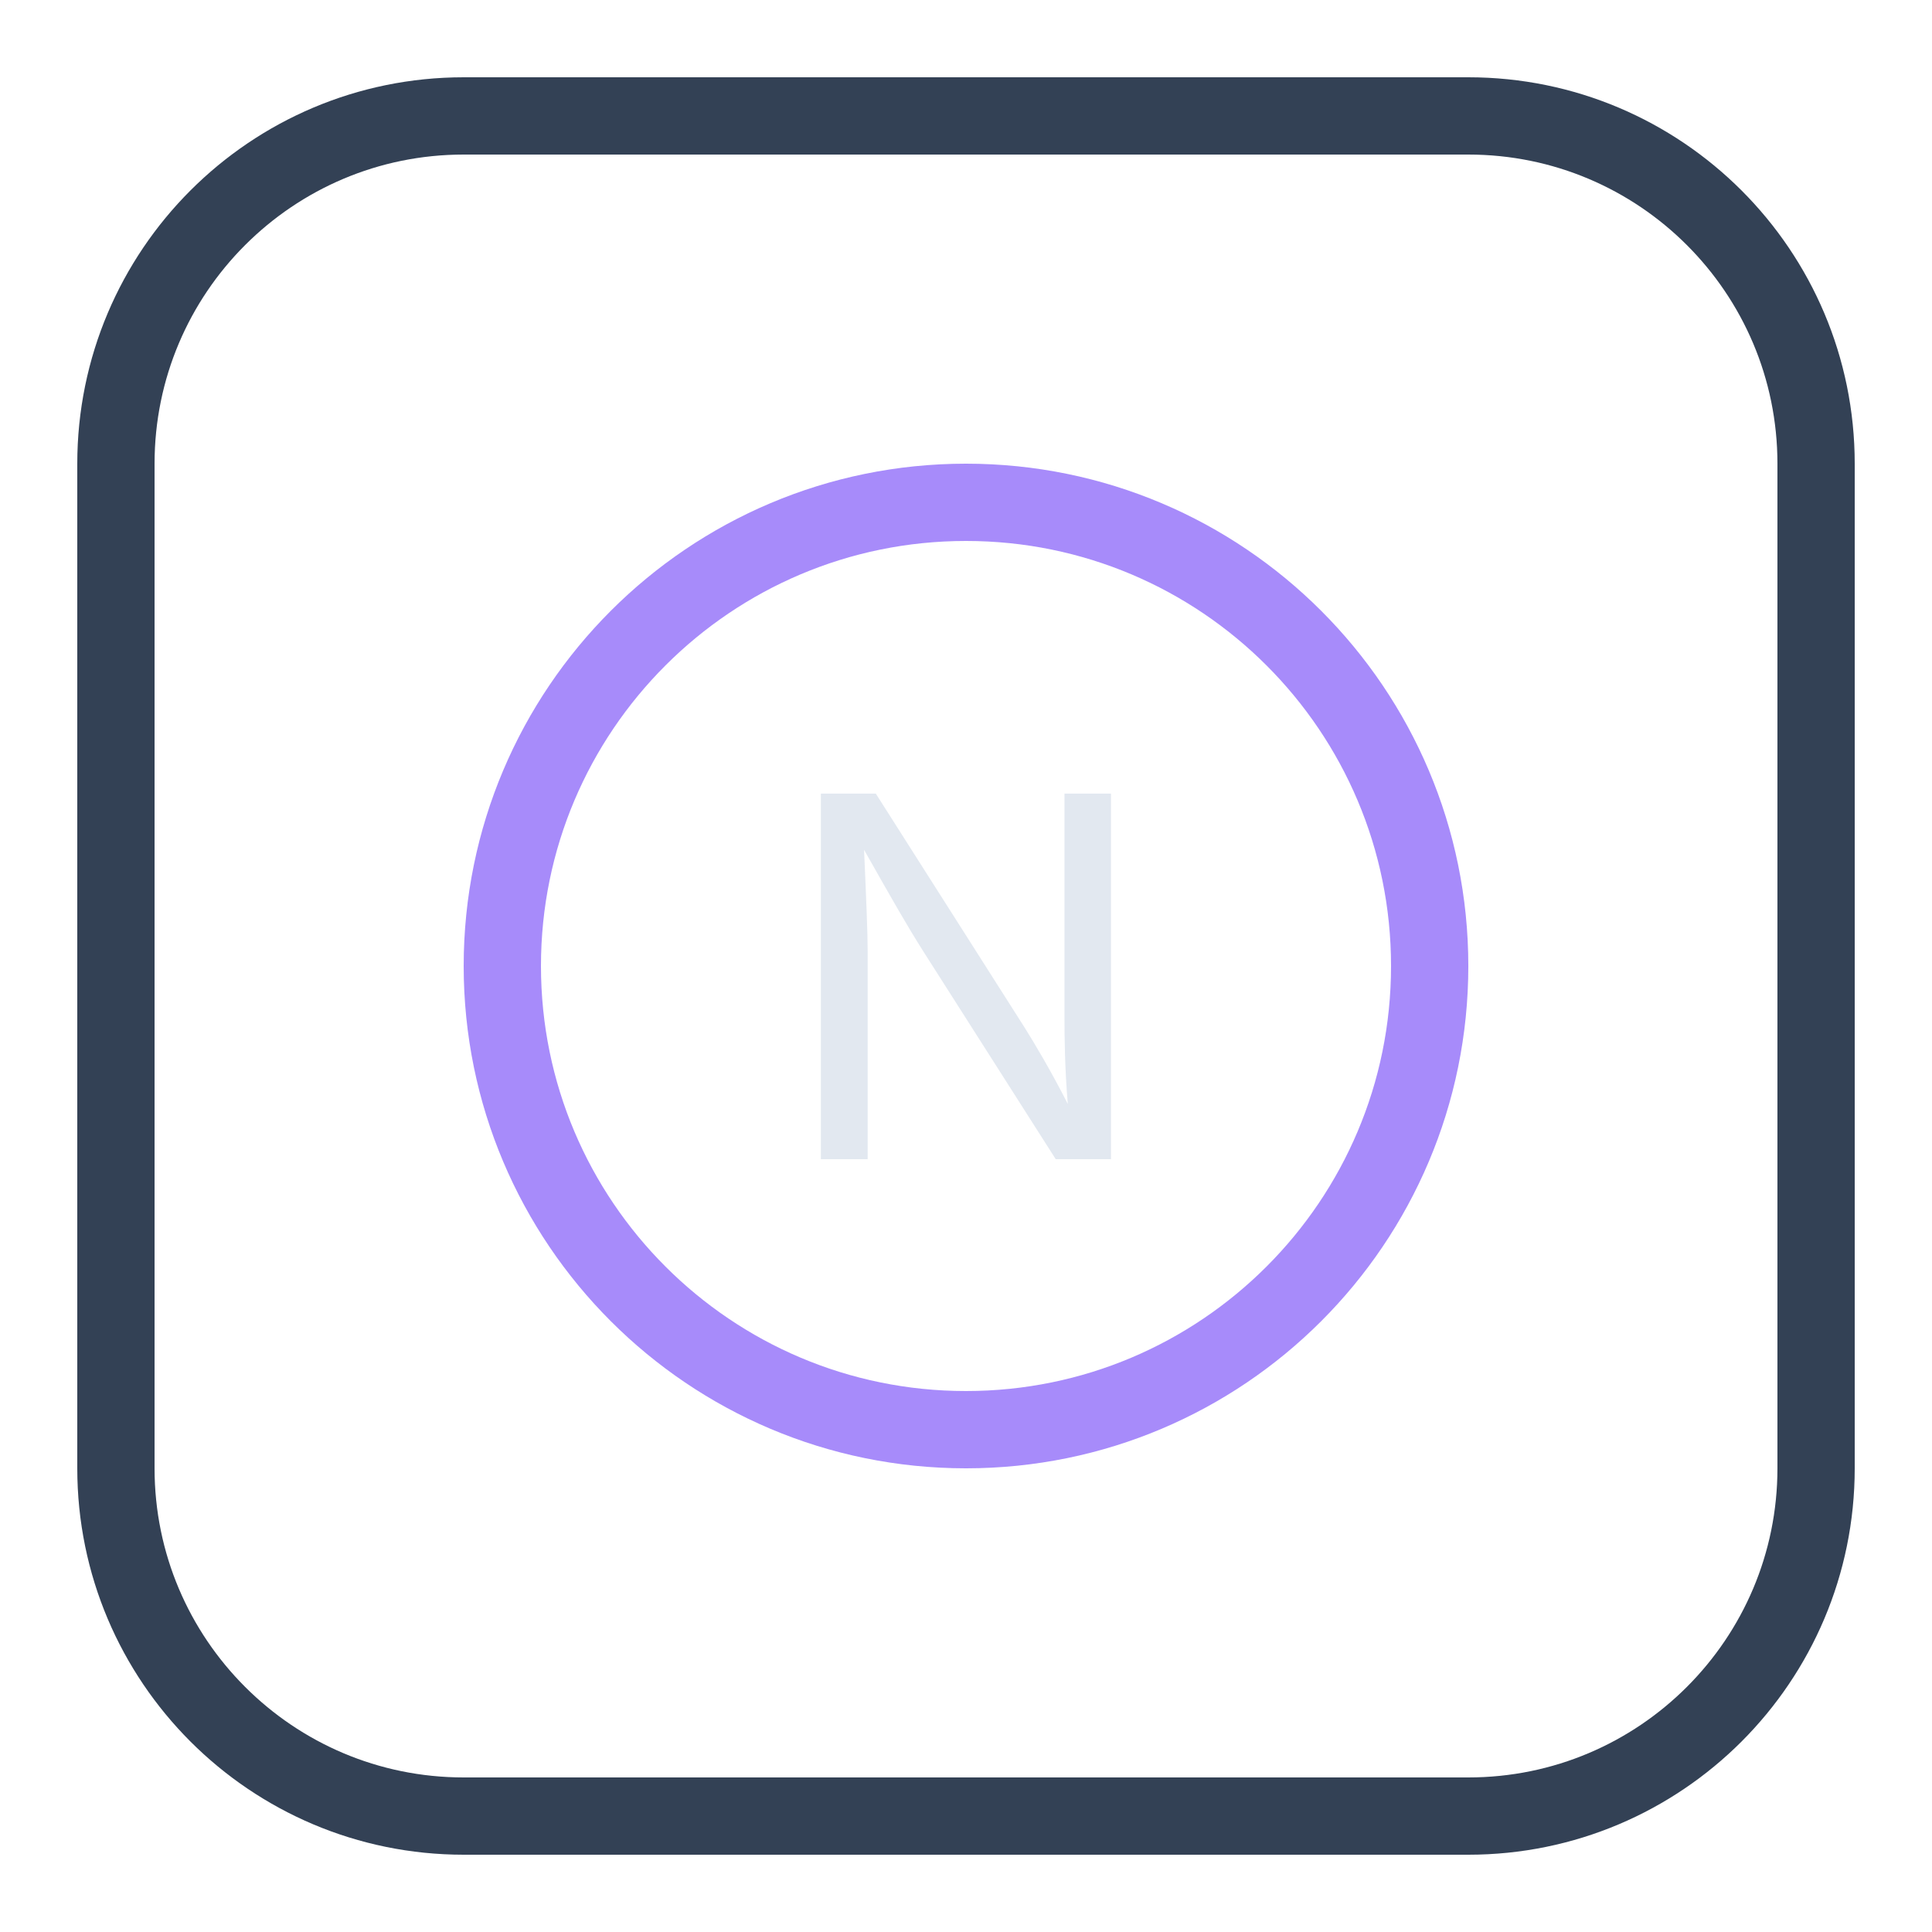
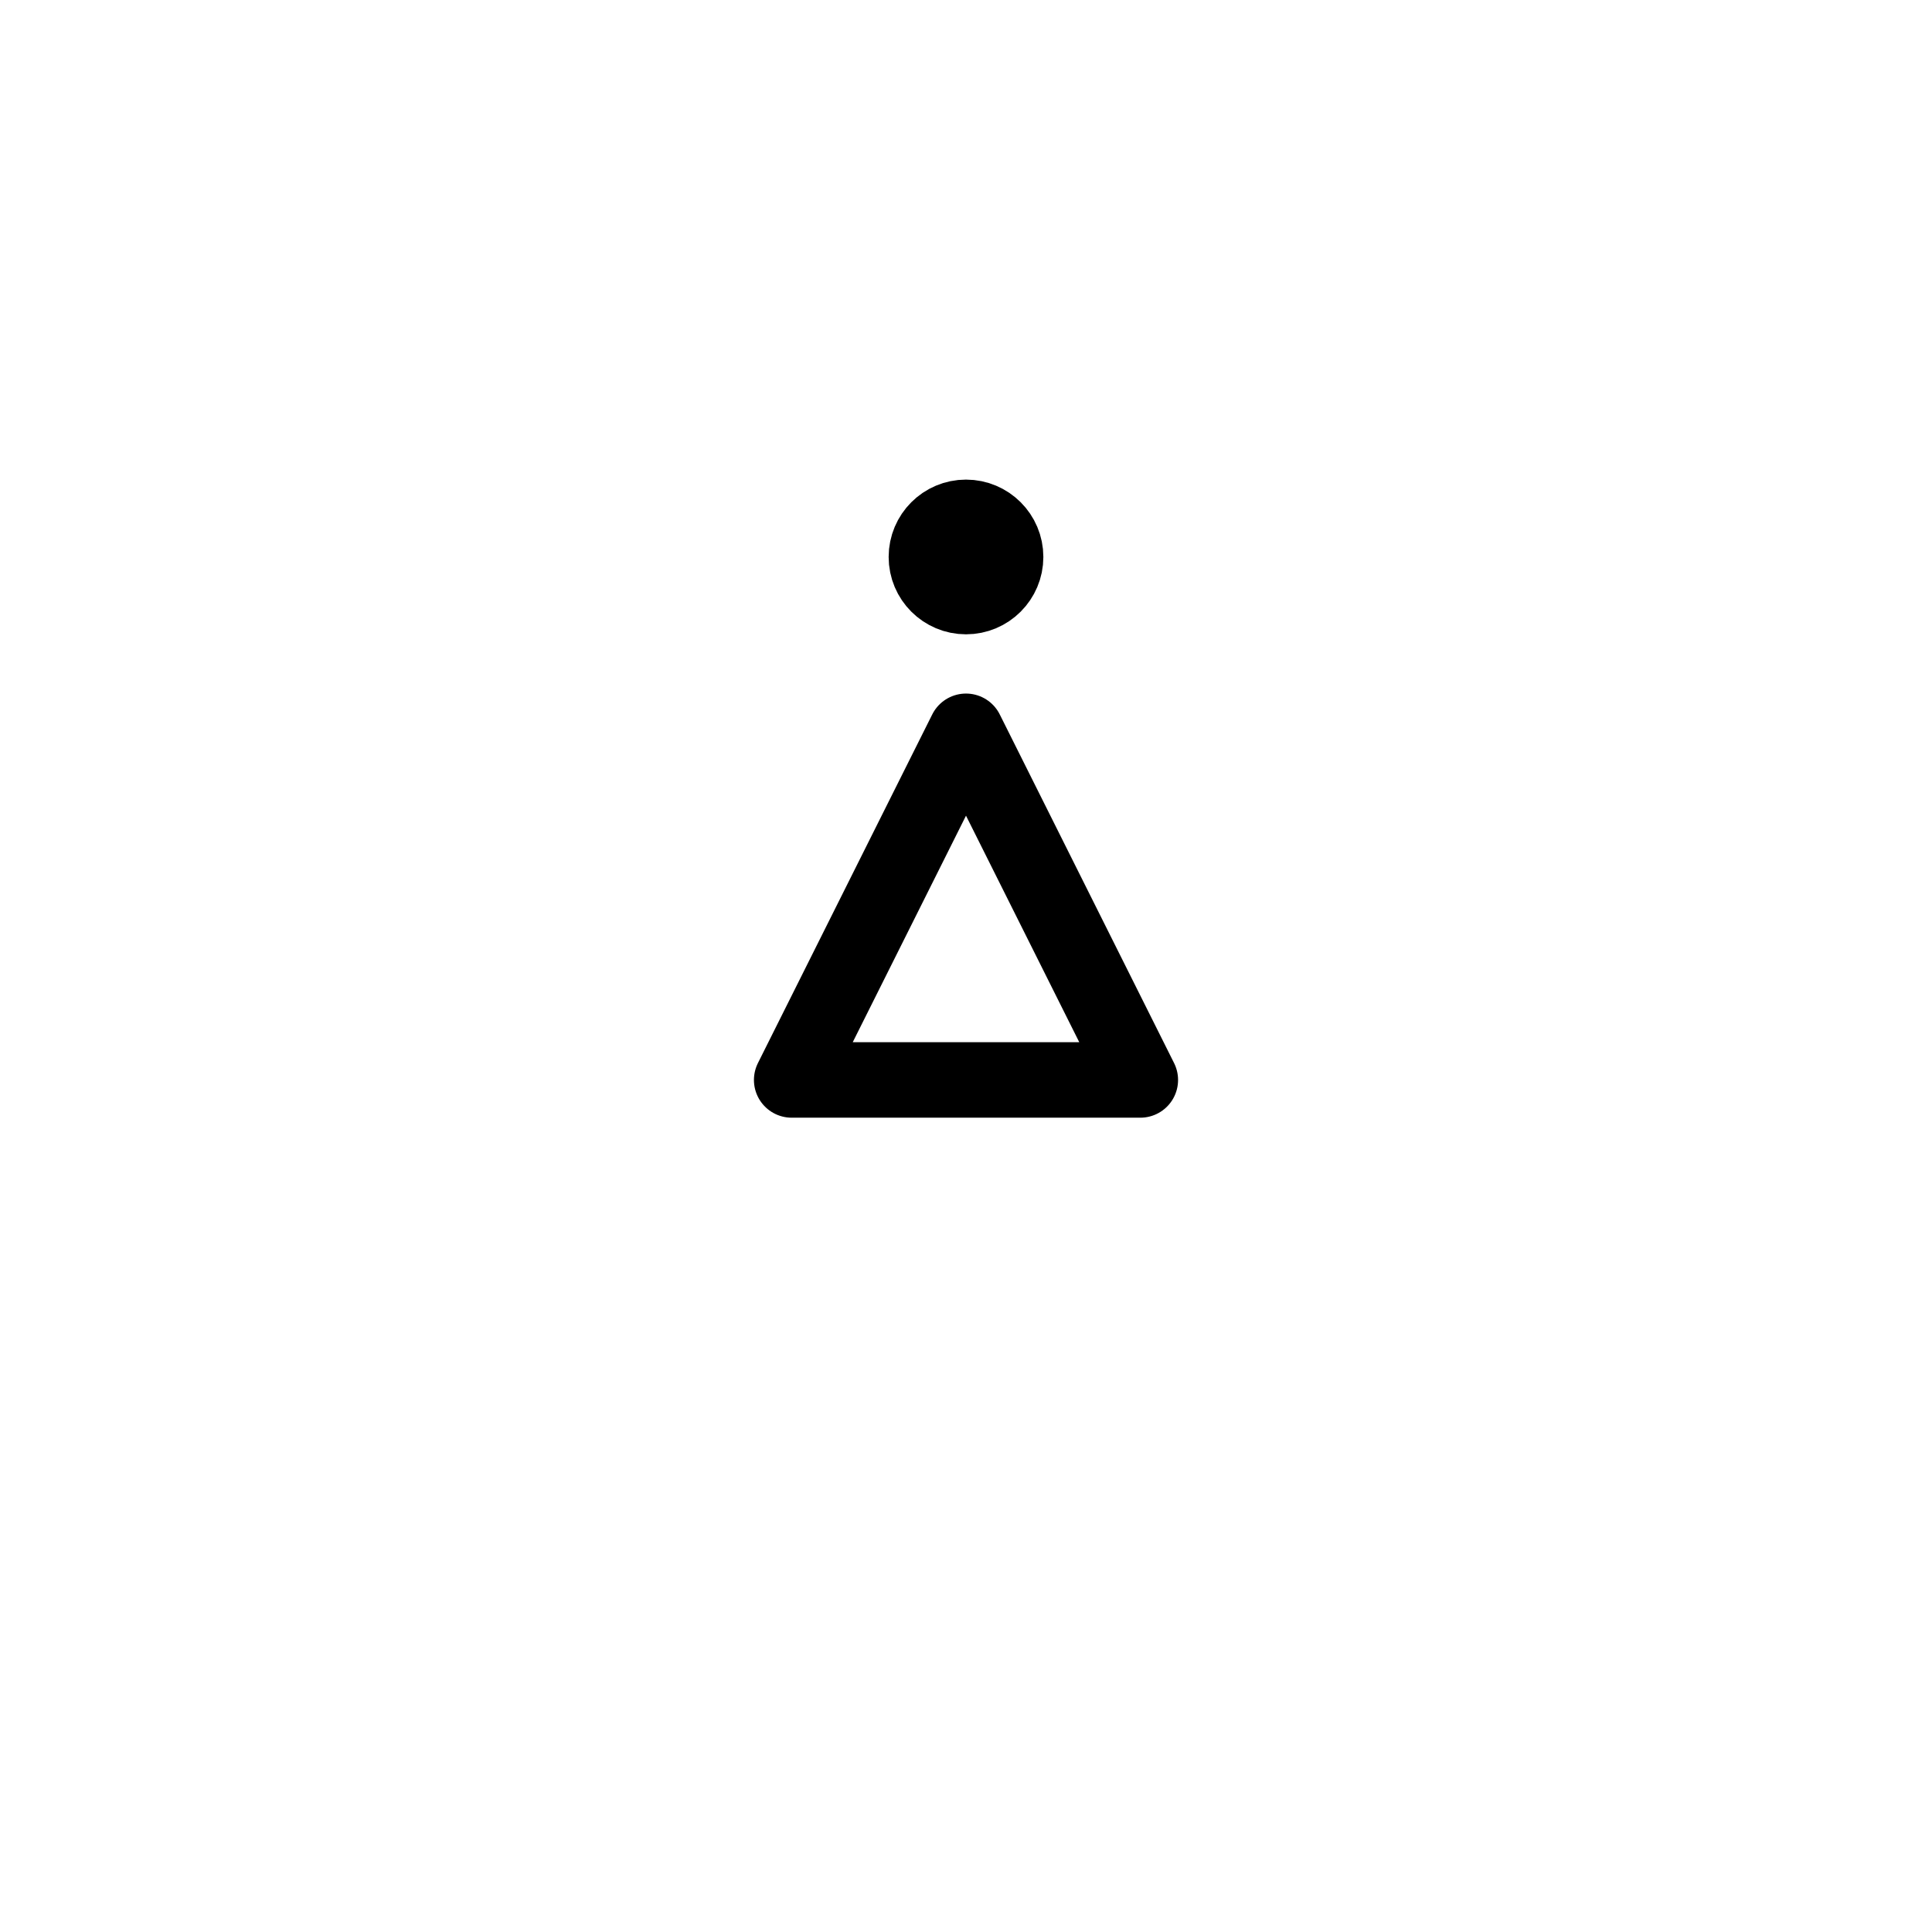
- <svg xmlns="http://www.w3.org/2000/svg" viewBox="0 0 100 100">
-   <rect x="6" y="6" width="88" height="88" rx="18" fill="none" stroke="#334155" stroke-width="4" />
-   <circle cx="50" cy="50" r="24" fill="none" stroke="#a78bfa" stroke-width="4" />
-   <text x="50" y="60" text-anchor="middle" font-family="ui-sans-serif, system-ui, -apple-system" font-size="26" fill="#e2e8f0">N</text>
+ <svg xmlns="http://www.w3.org/2000/svg" width="256" height="256" viewBox="0 0 256 256" role="img" aria-label="AstraGlyph phonetic symbol: n">
+   <g stroke="black" stroke-width="10" stroke-linecap="round" stroke-linejoin="round" fill="none">
+     <polygon points="128.00,96.90 104.90,143.10 151.10,143.10" />
+     <circle cx="128.00" cy="73.80" r="5.25" fill="black" stroke="black" />
+   </g>
</svg>
